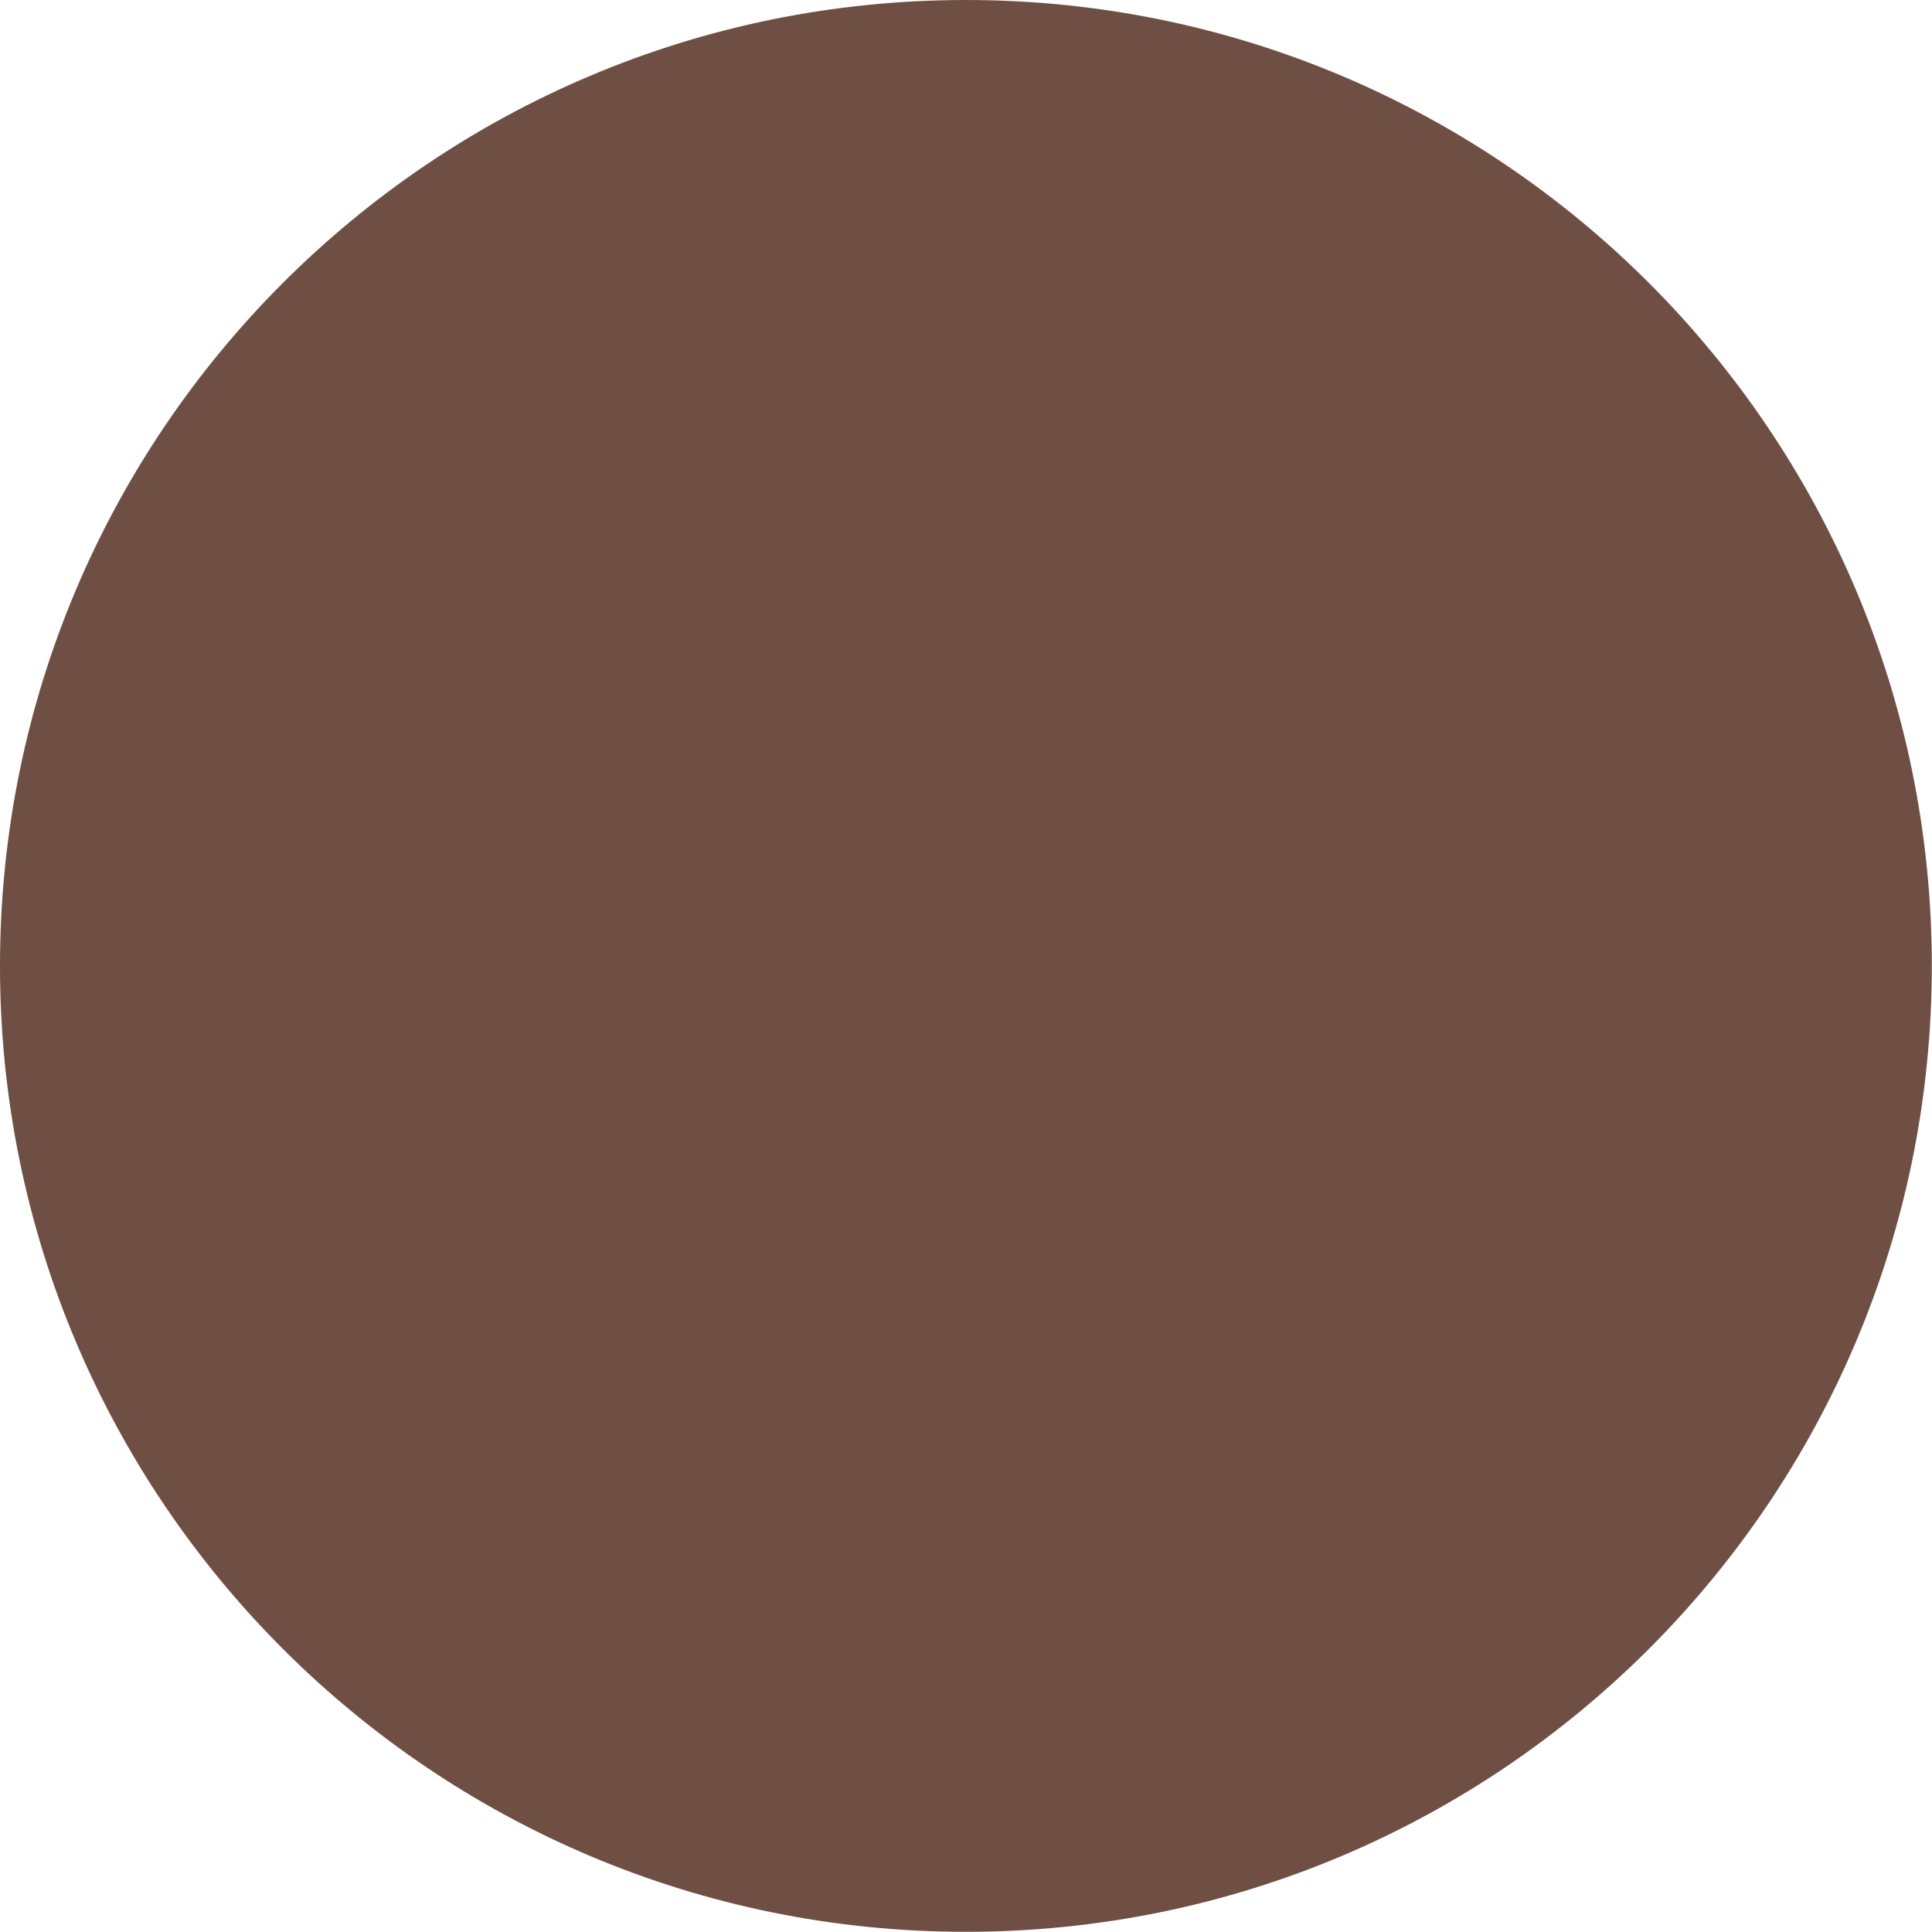
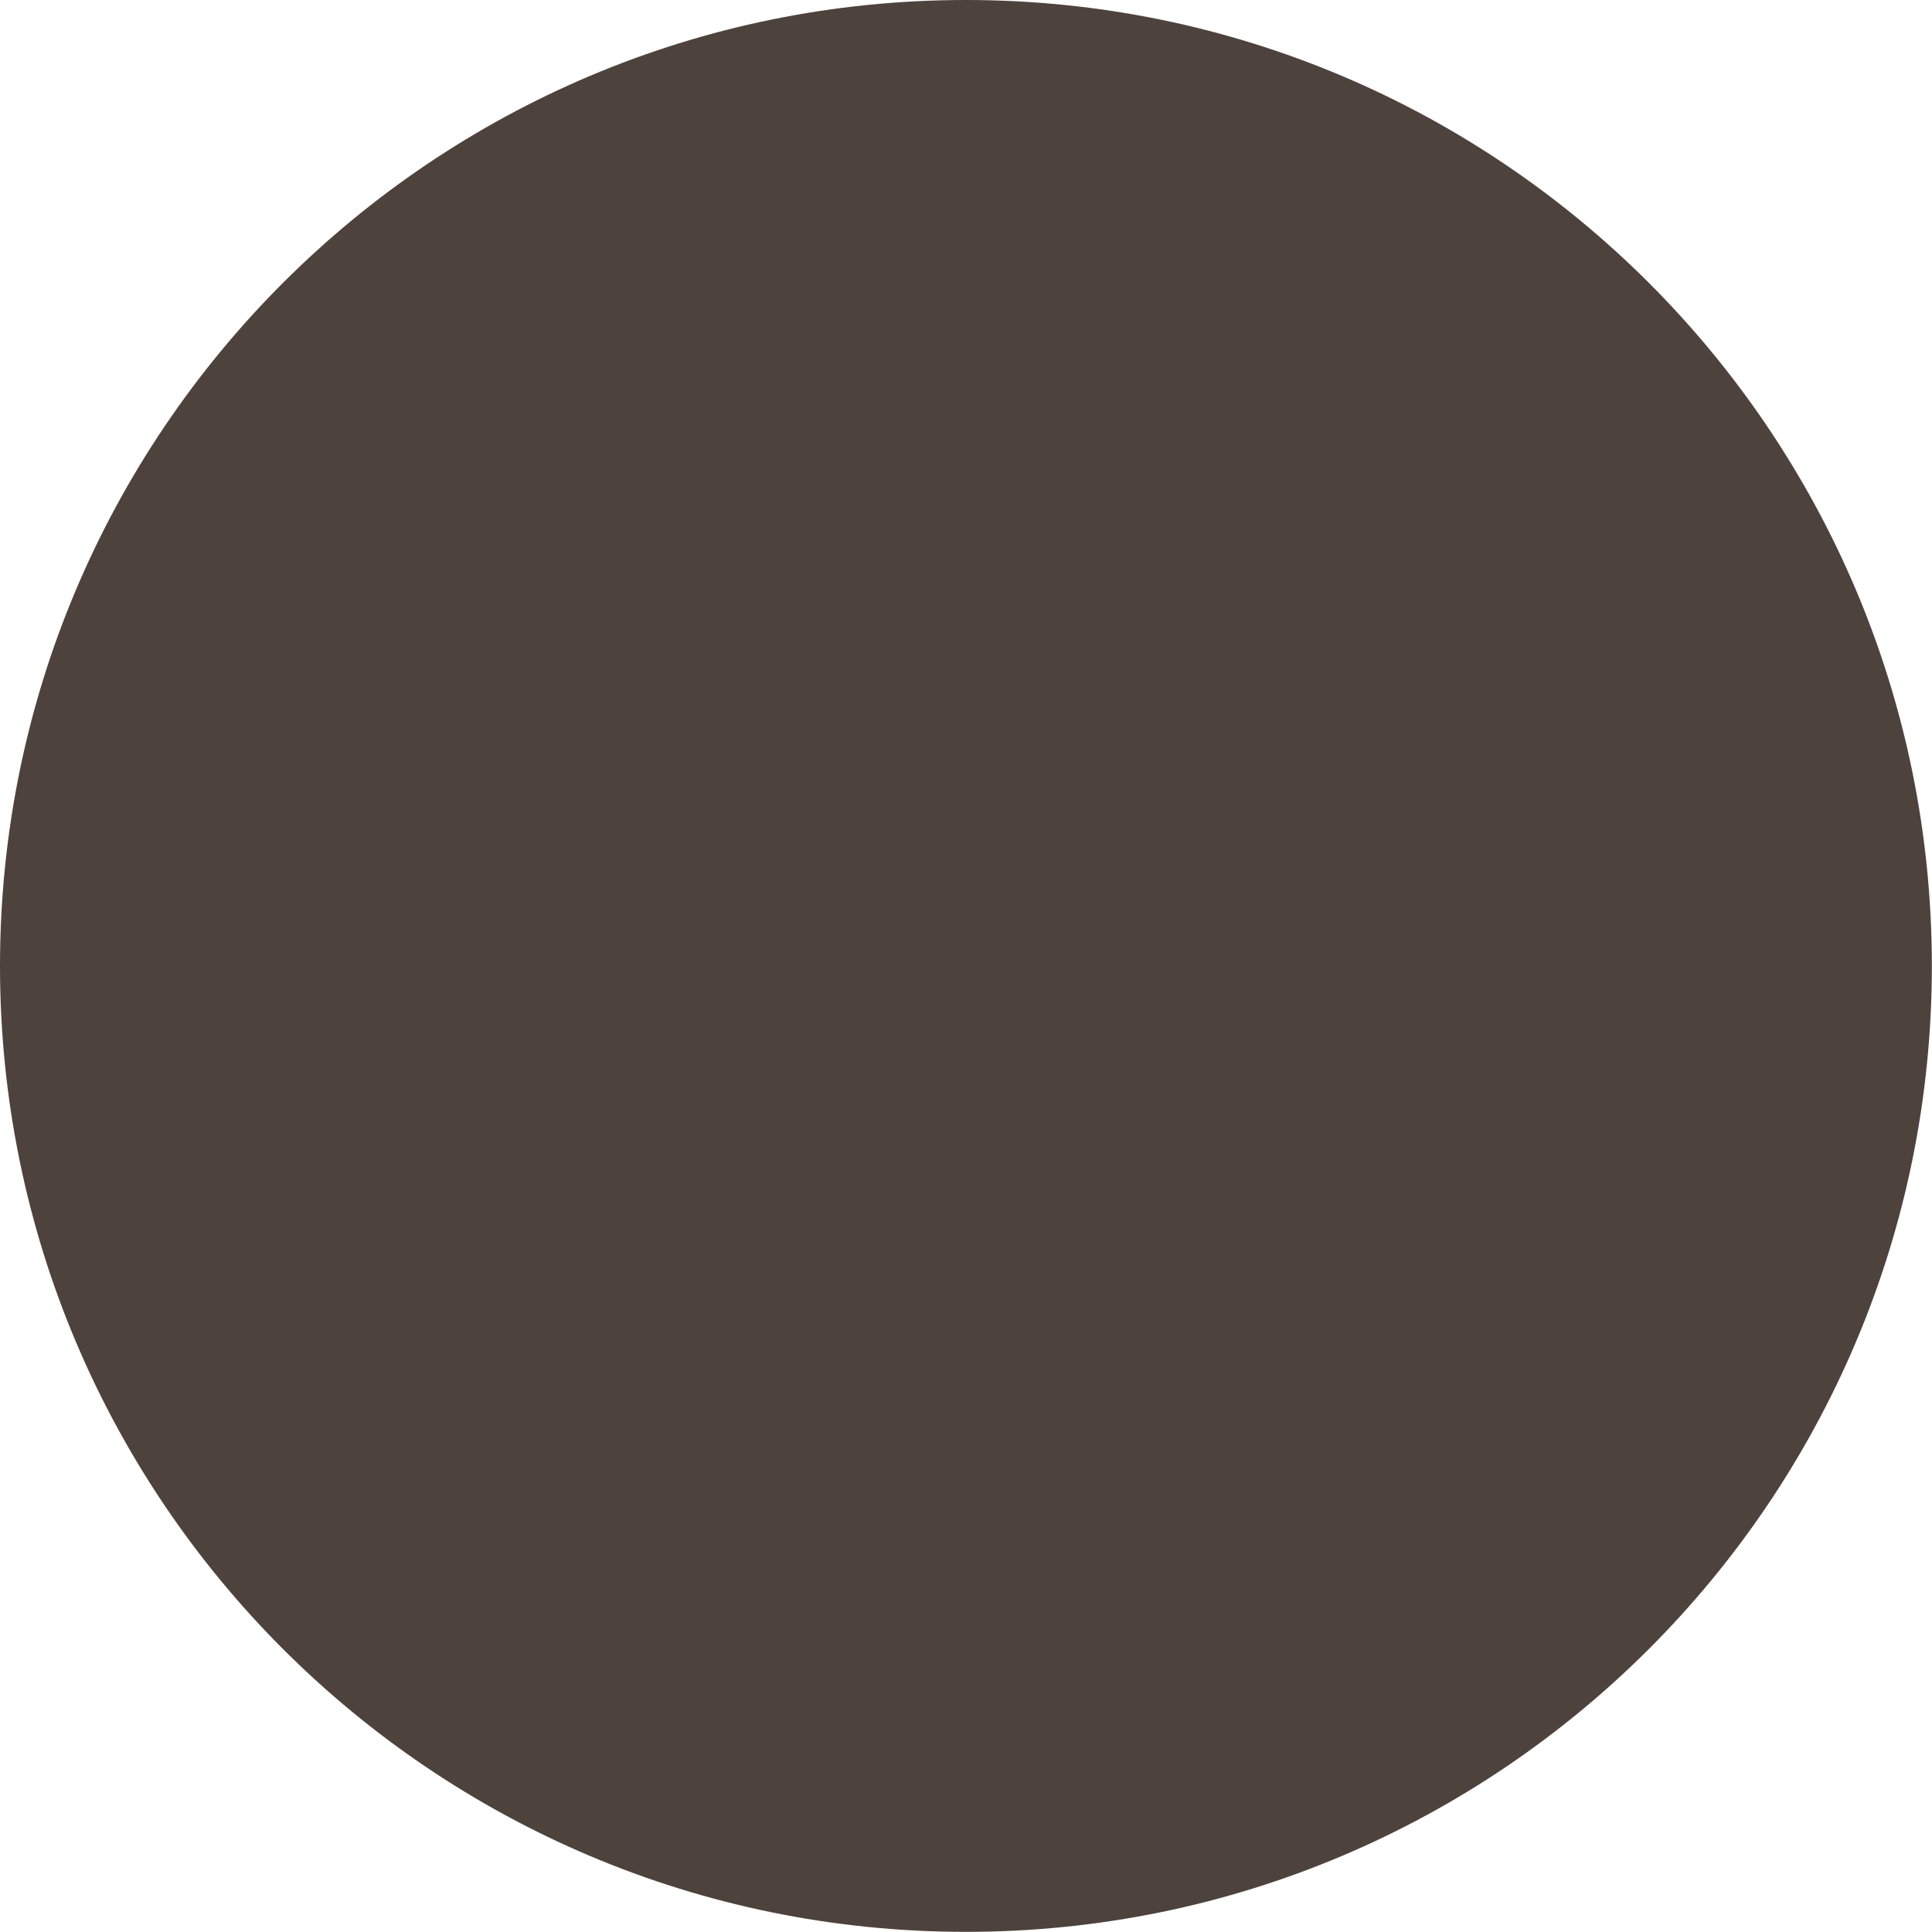
- <svg xmlns="http://www.w3.org/2000/svg" width="106.09" height="106.09" fill="none" overflow="visible" preserveAspectRatio="none" style="display:block" viewBox="0 0 106.09 106.09">
-   <circle cx="53.04" cy="53.04" r="53.04" fill="#441B0C" opacity=".77" />
+ <svg xmlns="http://www.w3.org/2000/svg" preserveAspectRatio="none" overflow="visible" style="display: block;" width="137.79" height="137.79" viewBox="0 0 137.79 137.79" fill="none">
+   <circle opacity="0.77" cx="68.89" cy="68.89" r="68.89" fill="#1A0A04" />
</svg>
